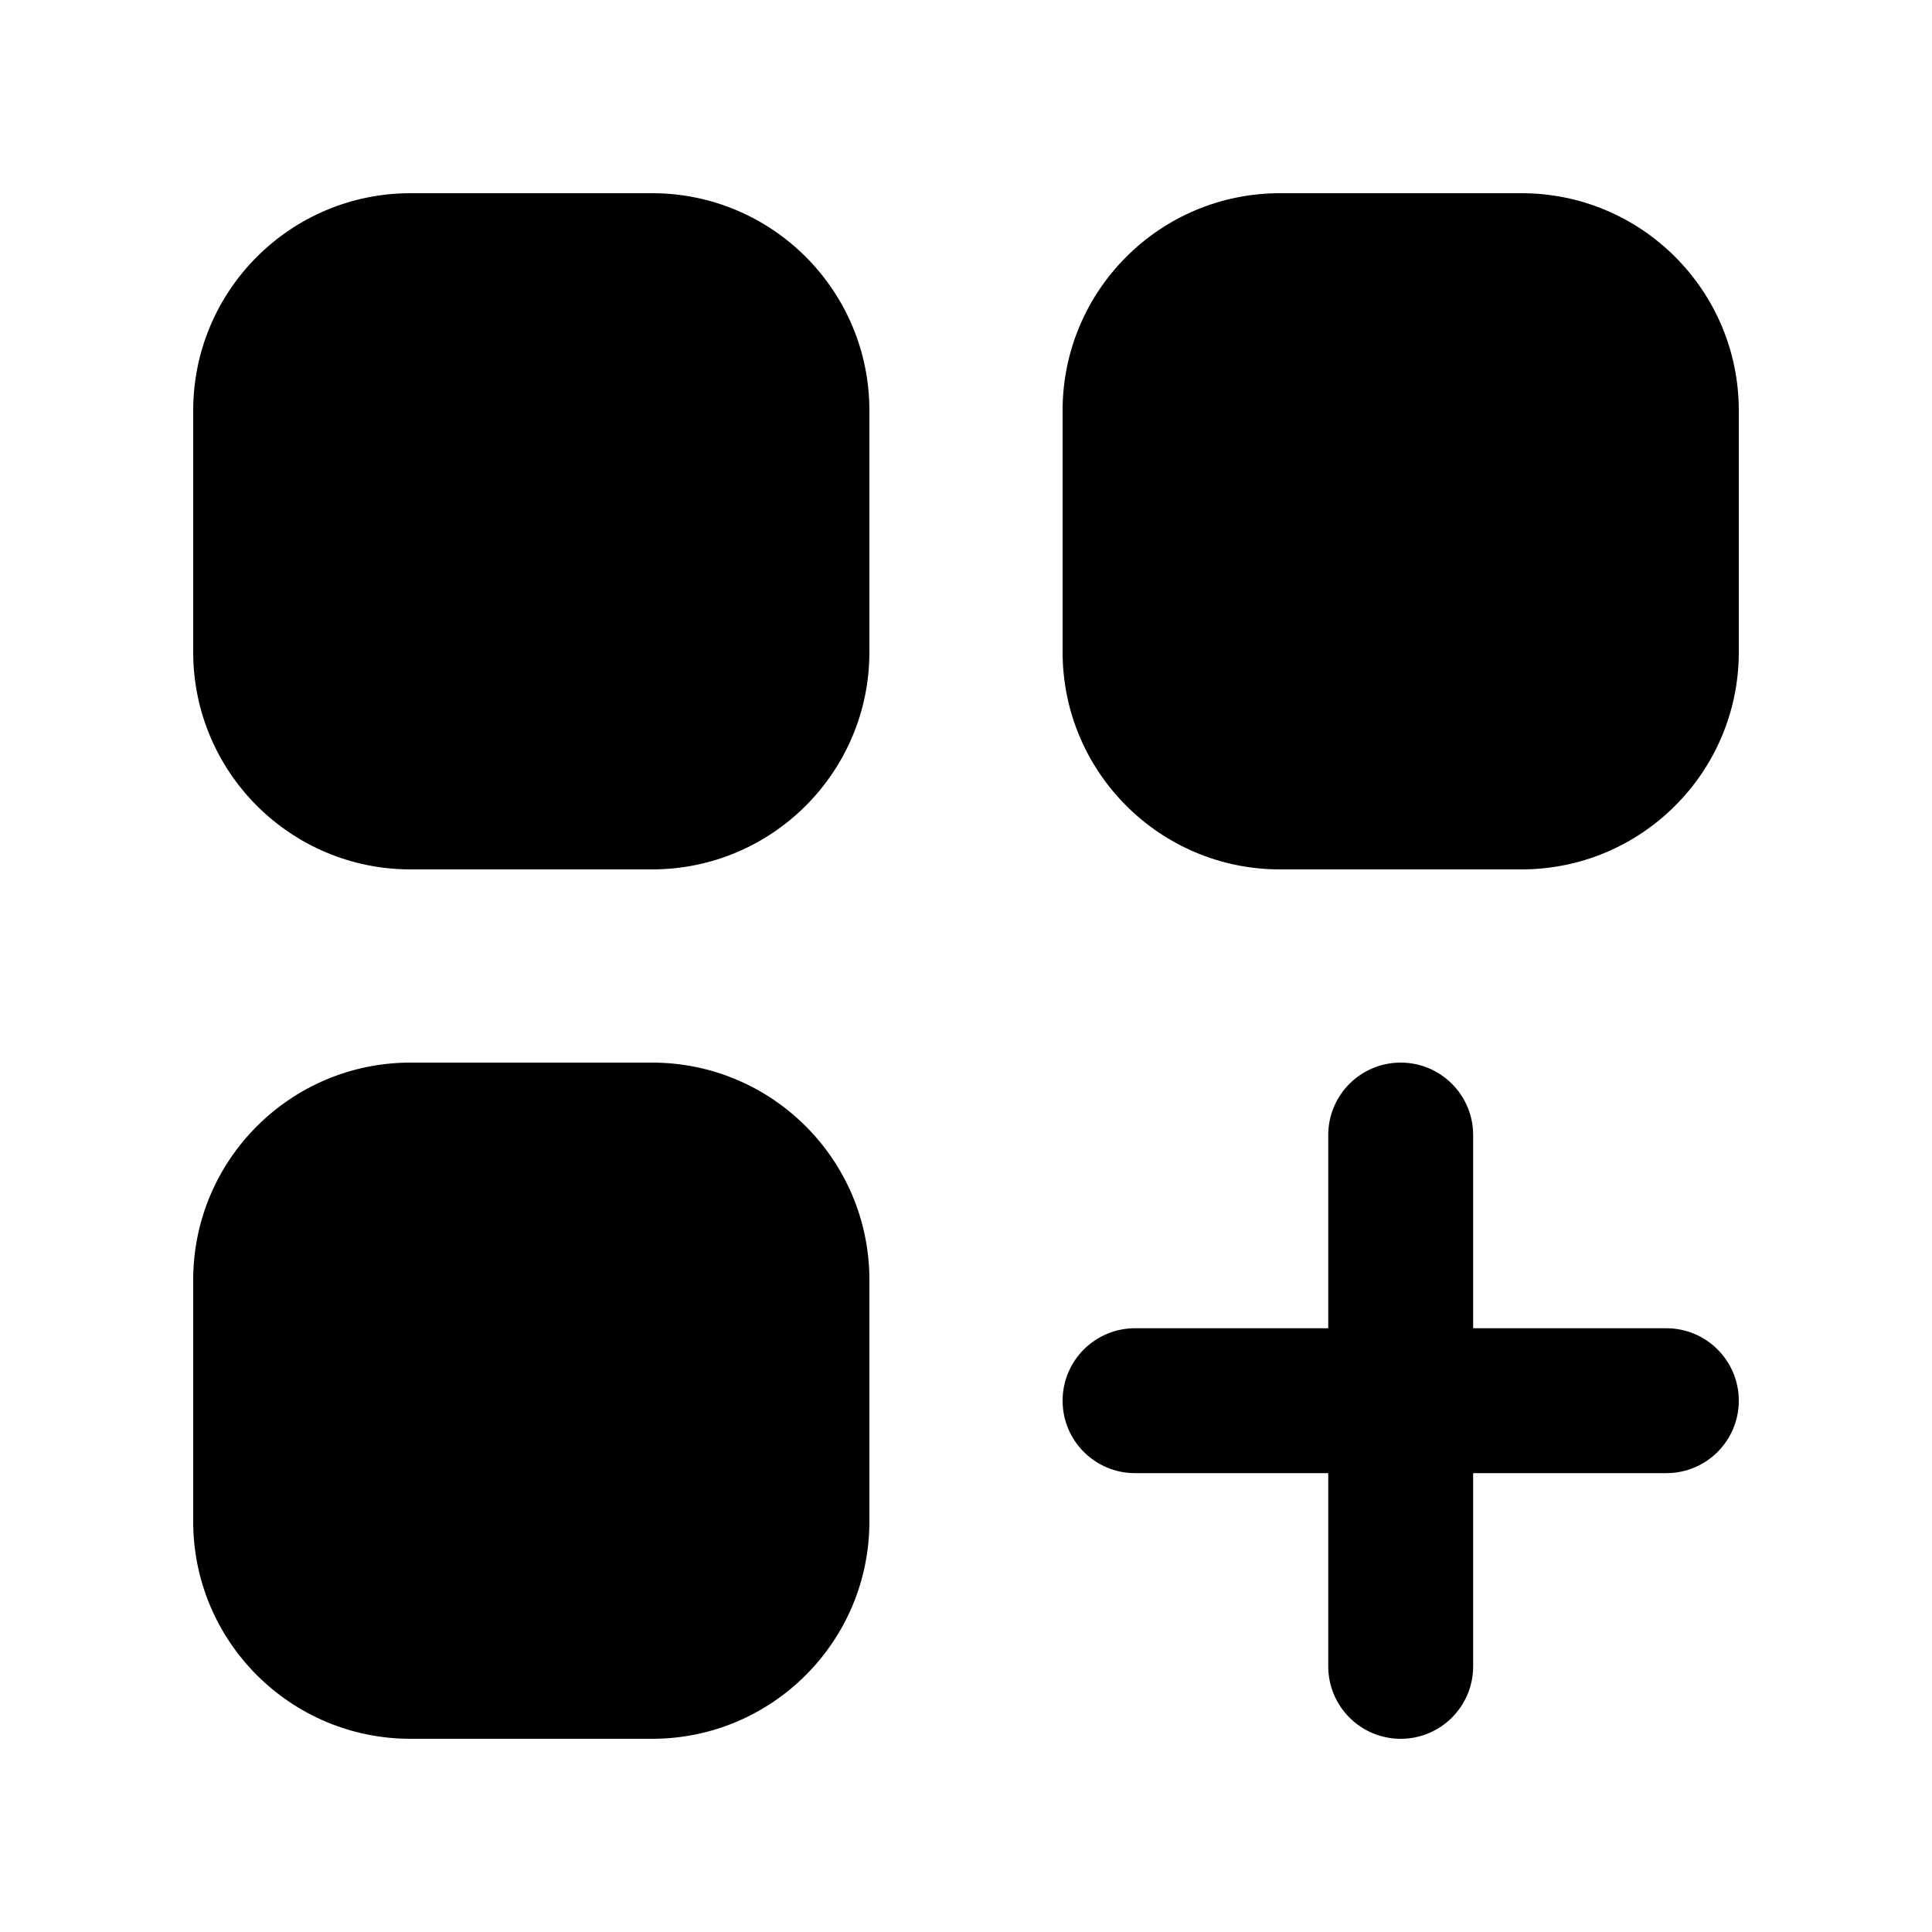
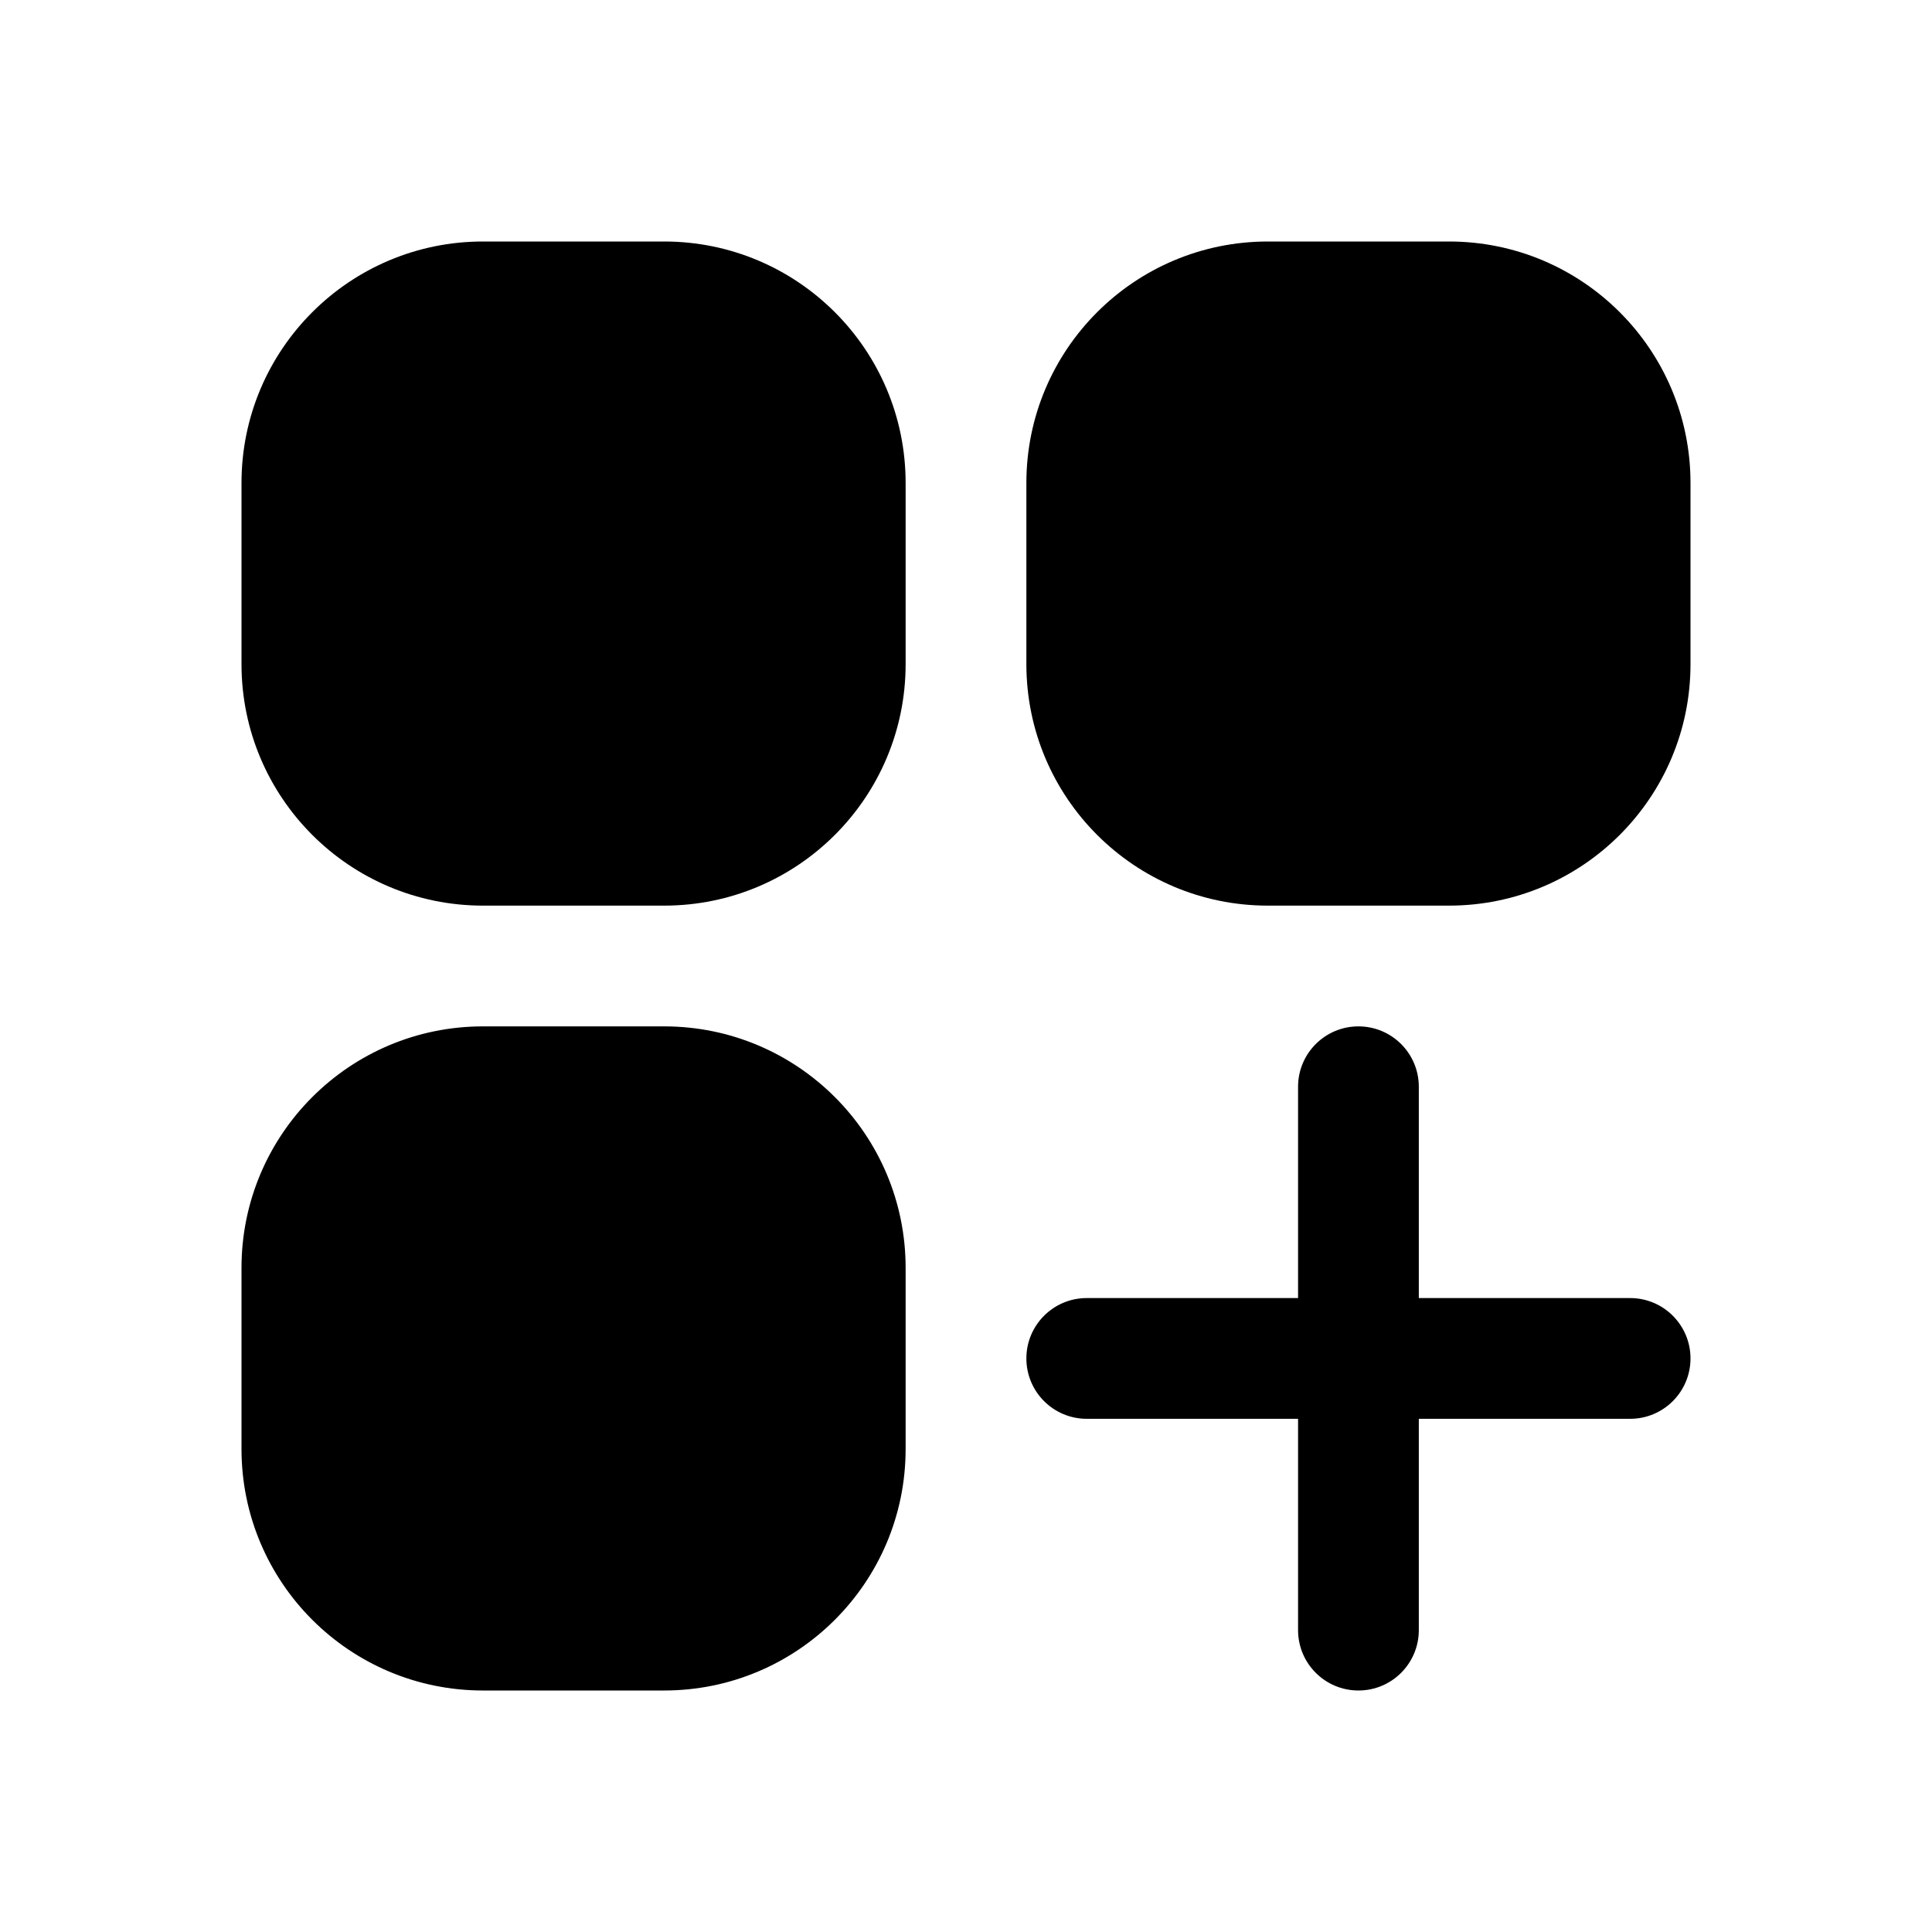
- <svg xmlns="http://www.w3.org/2000/svg" viewBox="0 0 20 20" width="24" height="24" fill="#000000" style="opacity:1;">
-   <path d="M2 4.25A2.25 2.25 0 0 1 4.25 2h2.5A2.25 2.25 0 0 1 9 4.25v2.5A2.25 2.25 0 0 1 6.75 9h-2.5A2.25 2.25 0 0 1 2 6.75zm0 9A2.25 2.25 0 0 1 4.25 11h2.5A2.25 2.25 0 0 1 9 13.25v2.5A2.25 2.25 0 0 1 6.75 18h-2.5A2.25 2.25 0 0 1 2 15.75zm9-9A2.25 2.25 0 0 1 13.25 2h2.5A2.25 2.25 0 0 1 18 4.25v2.5A2.25 2.25 0 0 1 15.75 9h-2.5A2.25 2.25 0 0 1 11 6.75zm4.25 7.5a.75.75 0 0 0-1.5 0v2h-2a.75.75 0 0 0 0 1.5h2v2a.75.75 0 0 0 1.5 0v-2h2a.75.75 0 0 0 0-1.5h-2z" />
+ <svg xmlns="http://www.w3.org/2000/svg" viewBox="0 0 24 24" width="24" height="24" fill="#000000">
+   <path d="M6 3a3 3 0 0 0-3 3v2.25a3 3 0 0 0 3 3h2.25a3 3 0 0 0 3-3V6a3 3 0 0 0-3-3H6ZM15.75 3a3 3 0 0 0-3 3v2.25a3 3 0 0 0 3 3H18a3 3 0 0 0 3-3V6a3 3 0 0 0-3-3h-2.25ZM6 12.75a3 3 0 0 0-3 3V18a3 3 0 0 0 3 3h2.25a3 3 0 0 0 3-3v-2.25a3 3 0 0 0-3-3H6ZM17.625 13.5a.75.75 0 0 0-1.5 0v2.625H13.5a.75.75 0 0 0 0 1.5h2.625v2.625a.75.75 0 0 0 1.5 0v-2.625h2.625a.75.75 0 0 0 0-1.5h-2.625V13.5Z" />
</svg>
